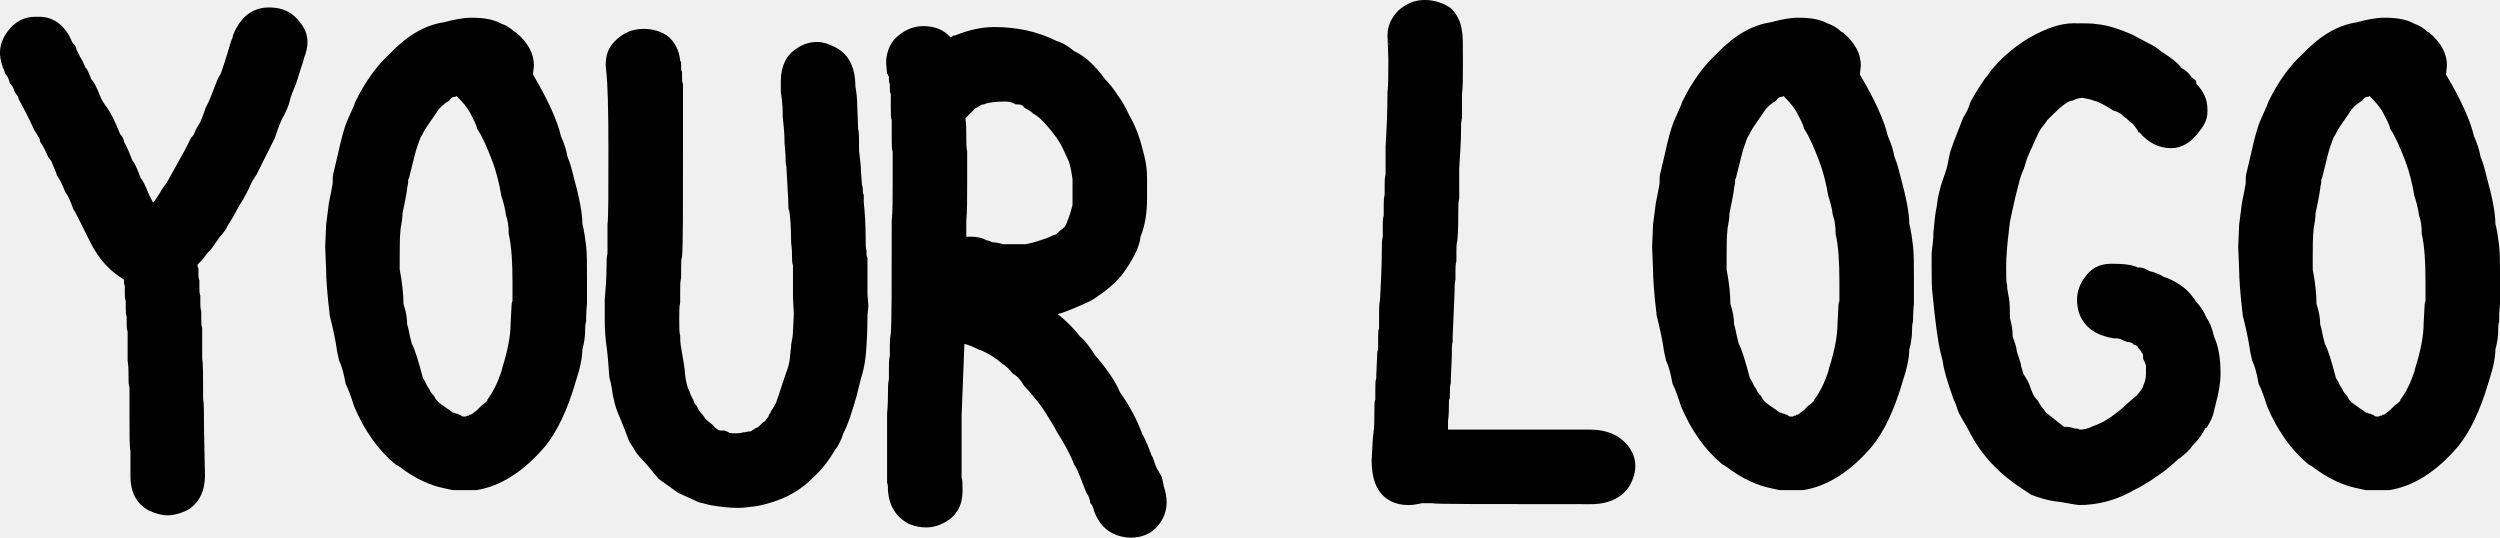
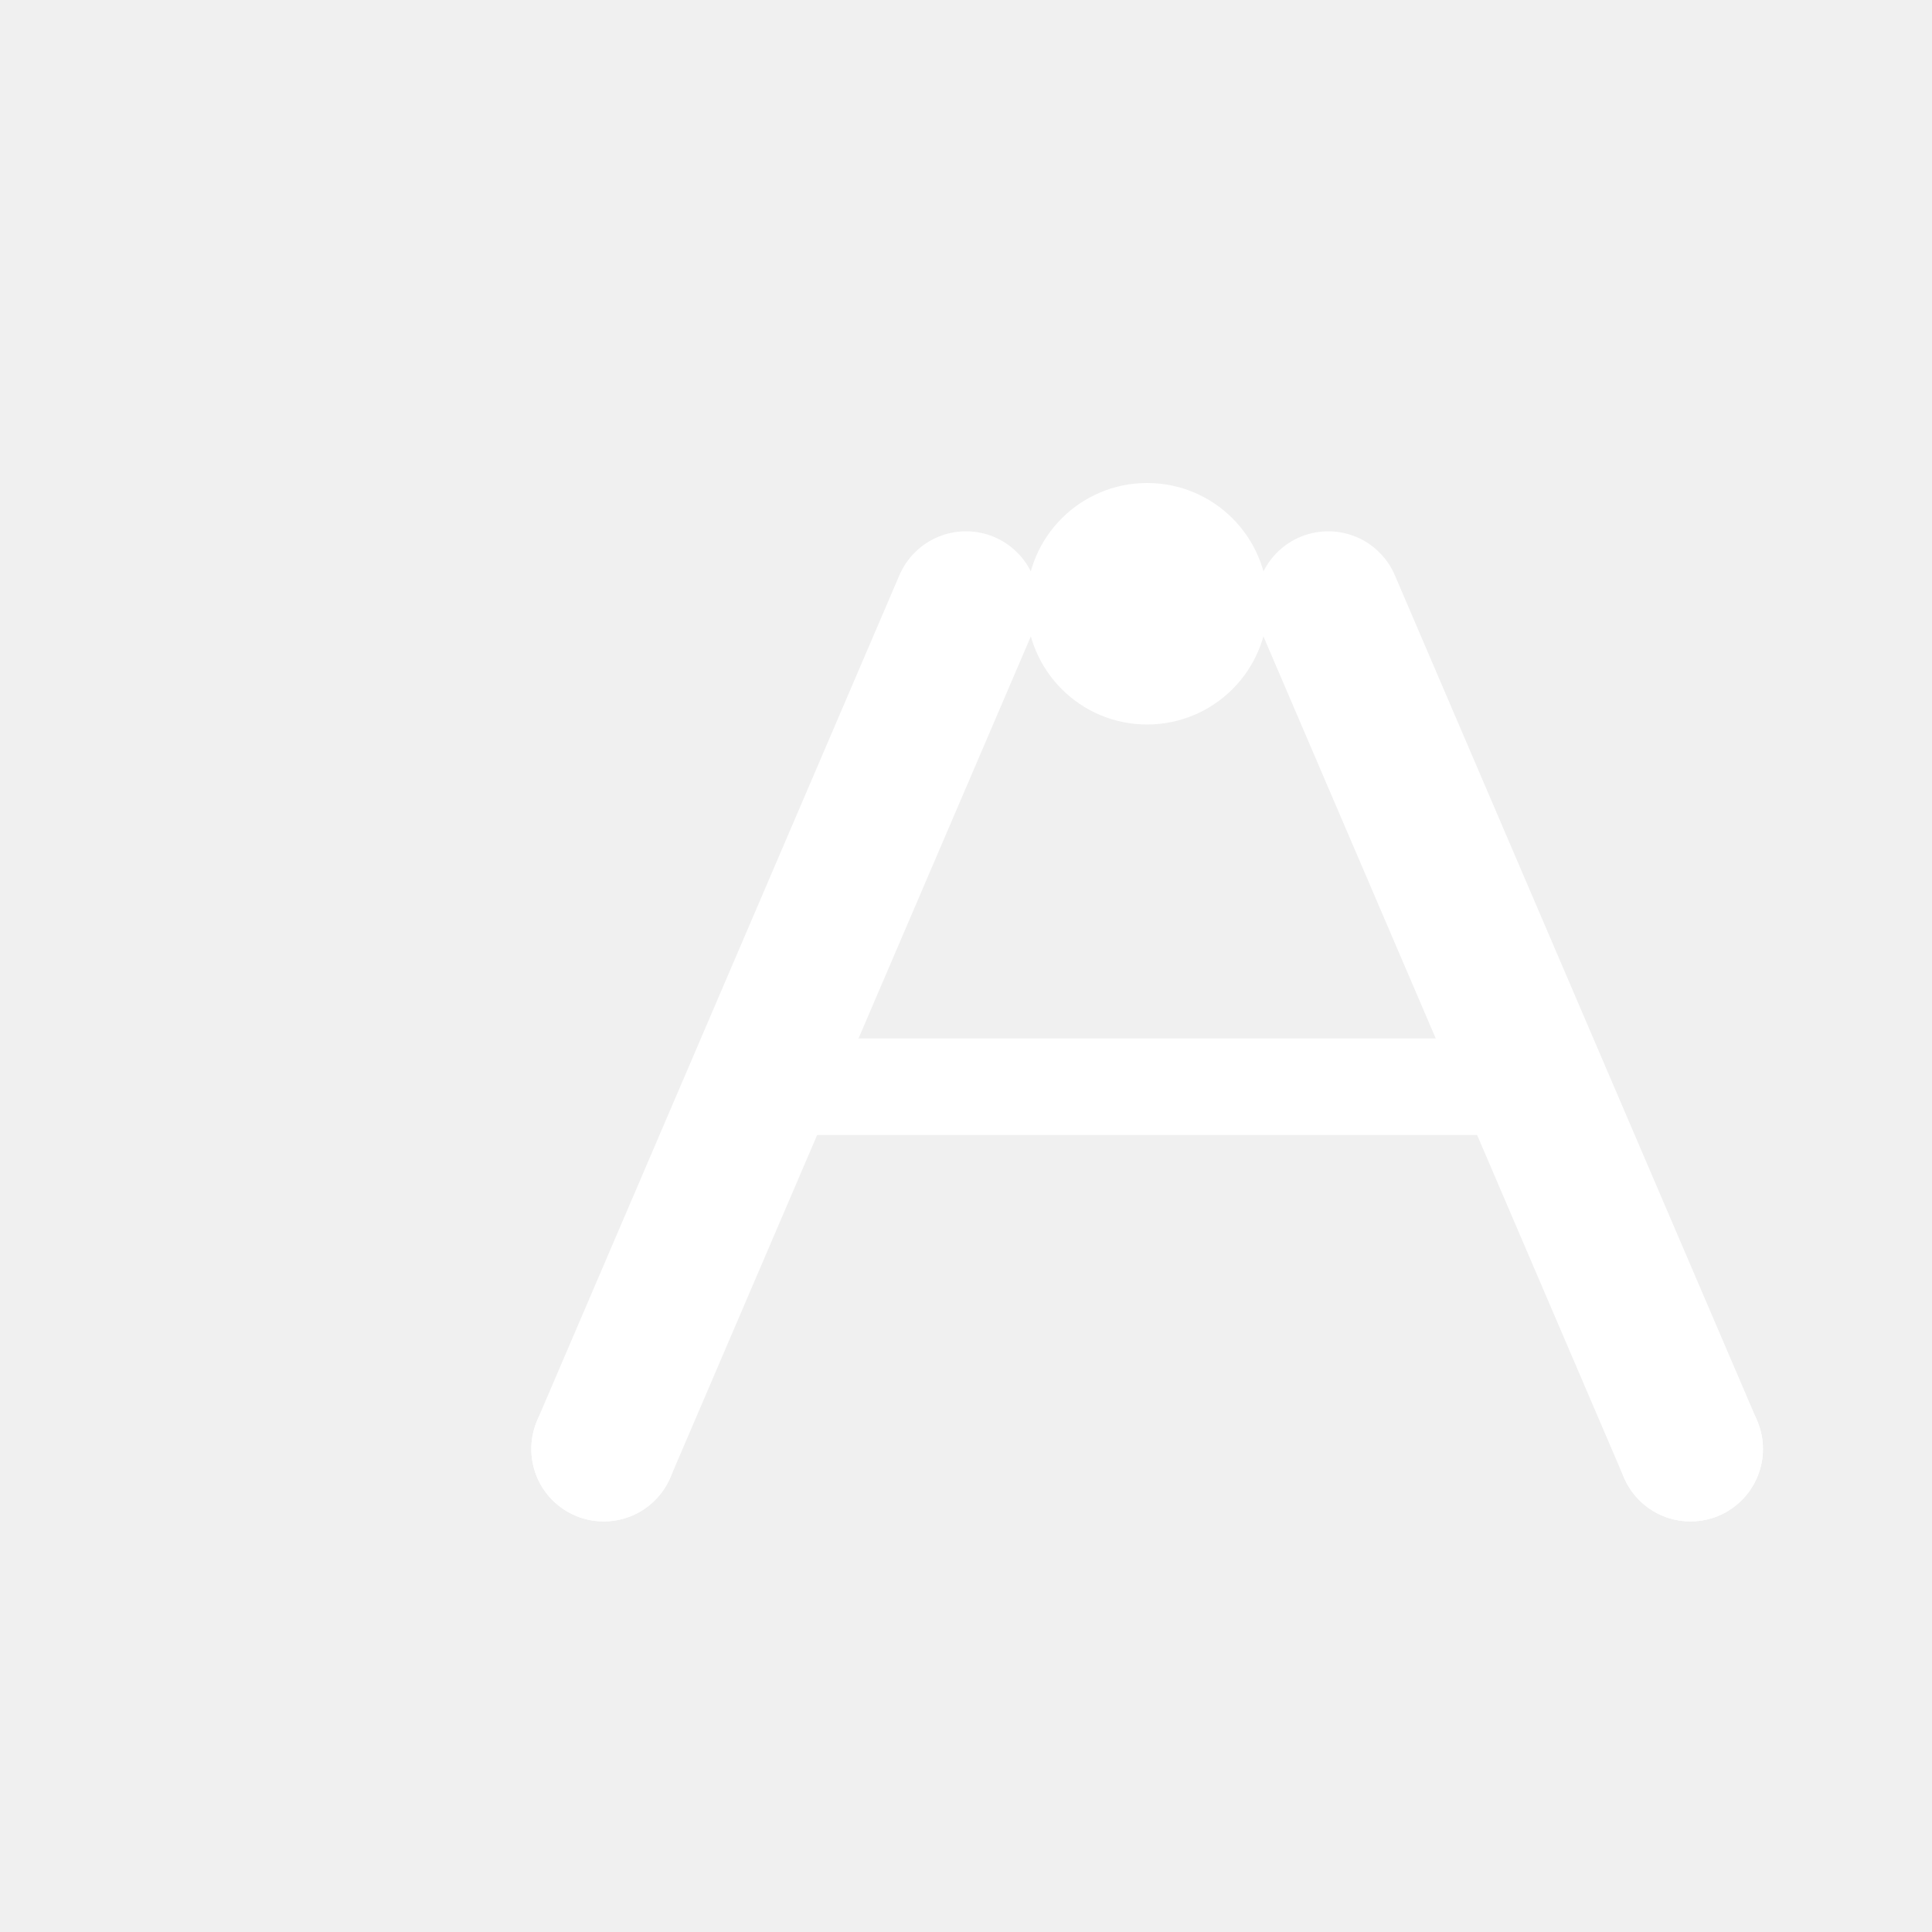
- <svg xmlns="http://www.w3.org/2000/svg" zoomAndPan="magnify" preserveAspectRatio="xMidYMid meet" version="1.0" viewBox="321.86 391.22 166.32 35.77">
-   <defs>
-     <g />
-   </defs>
-   <g fill="currentColor" fill-opacity="1">
-     <g transform="translate(321.2378, 434.6169)">
-       <g>
-         <path d="M 11.777 -9.113 C 12.215 -9.113 12.586 -9.238 13.02 -9.422 C 13.824 -9.855 14.258 -10.664 14.258 -11.777 L 14.195 -14.816 C 14.195 -15.871 14.195 -16.551 14.137 -16.863 C 14.137 -18.352 14.137 -19.219 14.074 -19.527 C 14.074 -20.707 14.074 -21.387 14.074 -21.574 C 14.012 -21.762 14.012 -21.945 14.012 -22.133 C 14.012 -22.316 14.012 -22.504 14.012 -22.691 C 13.949 -22.875 13.949 -23.062 13.949 -23.25 C 13.949 -23.434 13.949 -23.559 13.949 -23.742 C 13.887 -23.867 13.887 -24.055 13.887 -24.238 C 13.887 -24.426 13.887 -24.551 13.887 -24.734 C 13.824 -24.922 13.824 -25.047 13.824 -25.172 C 13.824 -25.293 13.824 -25.418 13.824 -25.543 C 13.762 -25.605 13.762 -25.727 13.762 -25.789 C 13.949 -25.977 14.137 -26.16 14.258 -26.348 C 14.383 -26.535 14.508 -26.656 14.629 -26.781 C 14.754 -26.906 14.941 -27.215 15.25 -27.648 C 15.438 -27.836 15.562 -28.023 15.684 -28.207 C 15.746 -28.395 15.871 -28.52 15.934 -28.641 C 16.117 -28.953 16.305 -29.262 16.492 -29.633 C 16.926 -30.316 17.172 -30.812 17.297 -31.121 L 17.422 -31.371 C 17.605 -31.68 17.73 -31.805 17.73 -31.867 L 18.352 -33.105 C 18.535 -33.477 18.723 -33.848 18.91 -34.223 C 19.031 -34.594 19.156 -34.965 19.344 -35.398 C 19.652 -35.957 19.84 -36.391 19.902 -36.699 C 19.961 -37.012 20.148 -37.383 20.336 -37.879 L 20.707 -39.059 C 20.77 -39.242 20.832 -39.367 20.832 -39.492 C 21.016 -39.926 21.078 -40.297 21.078 -40.605 C 21.078 -41.102 20.891 -41.535 20.582 -41.91 C 20.086 -42.59 19.406 -42.902 18.535 -42.902 C 17.422 -42.902 16.613 -42.281 16.117 -41.039 C 16.117 -40.918 16.059 -40.793 15.996 -40.668 C 15.621 -39.367 15.375 -38.684 15.312 -38.5 C 15.188 -38.312 15.066 -38.066 15.004 -37.879 C 14.691 -37.074 14.508 -36.578 14.32 -36.266 C 14.195 -35.895 14.074 -35.586 13.949 -35.273 C 13.762 -34.965 13.641 -34.777 13.578 -34.594 C 13.516 -34.406 13.391 -34.285 13.328 -34.223 C 13.266 -34.098 13.145 -33.848 12.957 -33.477 L 11.719 -31.246 C 11.531 -30.996 11.344 -30.75 11.223 -30.5 L 10.848 -29.945 L 10.789 -29.945 L 10.539 -30.441 C 10.293 -31.059 10.105 -31.43 9.98 -31.555 C 9.734 -32.238 9.547 -32.609 9.422 -32.734 C 9.238 -33.23 9.051 -33.664 8.867 -33.973 C 8.867 -34.098 8.805 -34.285 8.617 -34.469 C 8.246 -35.398 7.934 -36.02 7.625 -36.391 C 7.5 -36.578 7.379 -36.762 7.254 -37.074 C 7.066 -37.57 6.883 -37.941 6.695 -38.125 C 6.508 -38.621 6.387 -38.871 6.324 -38.871 C 6.199 -39.18 6.074 -39.43 5.953 -39.613 L 5.703 -40.109 C 5.703 -40.234 5.641 -40.359 5.457 -40.543 L 5.395 -40.668 C 4.961 -41.66 4.277 -42.219 3.348 -42.281 L 2.977 -42.281 C 2.23 -42.281 1.613 -41.969 1.117 -41.289 C 0.805 -40.855 0.621 -40.422 0.621 -39.863 C 0.621 -39.492 0.742 -39.059 0.93 -38.621 C 0.93 -38.562 0.992 -38.438 1.117 -38.312 C 1.18 -38.188 1.238 -38.004 1.301 -37.816 C 1.363 -37.816 1.488 -37.633 1.613 -37.258 C 1.676 -37.195 1.734 -37.074 1.797 -37.012 C 1.859 -36.887 1.859 -36.762 1.922 -36.699 C 2.293 -36.02 2.605 -35.398 2.914 -34.719 C 3.102 -34.469 3.16 -34.285 3.223 -34.223 C 3.285 -34.16 3.285 -34.035 3.285 -33.973 C 3.473 -33.727 3.656 -33.352 3.844 -32.918 C 3.906 -32.855 4.031 -32.734 4.09 -32.547 C 4.152 -32.363 4.215 -32.238 4.277 -32.113 C 4.34 -31.926 4.402 -31.805 4.402 -31.742 C 4.586 -31.492 4.773 -31.121 4.961 -30.625 C 5.082 -30.5 5.27 -30.129 5.516 -29.449 C 5.578 -29.387 5.703 -29.137 5.891 -28.766 L 6.633 -27.277 C 7.191 -26.16 7.934 -25.355 8.867 -24.797 C 8.867 -24.676 8.867 -24.551 8.926 -24.363 C 8.926 -24.18 8.926 -24.055 8.926 -23.867 C 8.926 -23.684 8.926 -23.559 8.988 -23.371 C 8.988 -23.188 8.988 -23.062 8.988 -22.875 C 8.988 -22.691 8.988 -22.504 9.051 -22.316 C 9.051 -22.133 9.051 -22.008 9.051 -21.82 C 9.051 -21.637 9.051 -21.512 9.113 -21.328 C 9.113 -21.141 9.113 -20.457 9.113 -19.406 C 9.176 -19.031 9.176 -18.598 9.176 -18.102 C 9.176 -17.98 9.176 -17.793 9.238 -17.605 C 9.238 -17.422 9.238 -16.738 9.238 -15.562 C 9.238 -14.383 9.238 -13.641 9.301 -13.391 C 9.301 -13.145 9.301 -12.586 9.301 -11.719 C 9.301 -10.602 9.734 -9.855 10.539 -9.422 C 10.973 -9.238 11.344 -9.113 11.777 -9.113 Z M 11.777 -9.113 " />
-       </g>
-     </g>
-   </g>
-   <g fill="currentColor" fill-opacity="1">
-     <g transform="translate(342.873, 434.6169)">
-       <g>
-         <path d="M 9.98 -15.684 L 9.855 -15.684 C 9.797 -15.684 9.734 -15.684 9.672 -15.746 C 9.609 -15.809 9.484 -15.809 9.422 -15.871 C 9.359 -15.871 9.301 -15.871 9.238 -15.934 C 9.176 -15.934 9.113 -15.934 9.051 -15.996 C 8.988 -16.059 8.68 -16.242 8.184 -16.613 C 8.059 -16.738 7.934 -16.863 7.875 -17.047 C 7.75 -17.172 7.625 -17.297 7.562 -17.484 C 7.5 -17.605 7.379 -17.73 7.316 -17.918 C 7.254 -18.039 7.191 -18.164 7.129 -18.227 C 6.82 -19.406 6.57 -20.211 6.387 -20.52 L 6.262 -21.016 C 6.199 -21.328 6.137 -21.637 6.074 -21.82 C 6.074 -22.195 6.012 -22.629 5.828 -23.188 C 5.828 -23.742 5.766 -24.488 5.578 -25.48 L 5.578 -26.285 C 5.578 -26.969 5.578 -27.586 5.641 -28.207 C 5.703 -28.52 5.766 -28.891 5.766 -29.199 C 5.891 -29.758 5.953 -30.129 6.012 -30.441 C 6.074 -30.75 6.074 -30.996 6.137 -31.184 C 6.137 -31.371 6.137 -31.492 6.199 -31.555 L 6.57 -33.043 C 6.695 -33.539 6.82 -33.848 6.883 -34.035 C 6.945 -34.223 7.004 -34.344 7.066 -34.406 C 7.191 -34.719 7.5 -35.152 7.934 -35.77 L 8.059 -35.957 C 8.246 -36.266 8.555 -36.516 8.867 -36.699 C 8.988 -36.887 9.113 -36.949 9.176 -36.949 C 9.238 -36.949 9.301 -36.949 9.359 -37.012 C 9.797 -36.578 10.105 -36.207 10.293 -35.832 C 10.477 -35.461 10.664 -35.152 10.727 -34.84 C 11.098 -34.285 11.406 -33.539 11.719 -32.734 C 12.027 -31.926 12.215 -31.121 12.336 -30.379 C 12.461 -30.004 12.586 -29.57 12.648 -29.074 C 12.77 -28.766 12.832 -28.332 12.832 -27.836 C 13.02 -27.031 13.082 -25.914 13.082 -24.613 C 13.082 -23.93 13.082 -23.496 13.082 -23.371 C 13.02 -23.25 13.02 -23.125 13.02 -23.062 L 12.957 -21.883 C 12.957 -21.078 12.77 -20.086 12.398 -18.91 L 12.336 -18.66 C 12.09 -17.918 11.777 -17.297 11.406 -16.801 C 11.406 -16.738 11.406 -16.738 11.344 -16.676 C 11.281 -16.613 11.16 -16.492 11.035 -16.43 C 10.91 -16.305 10.789 -16.18 10.727 -16.117 C 10.477 -15.934 10.352 -15.809 10.293 -15.809 C 10.23 -15.809 10.23 -15.809 10.23 -15.809 C 10.168 -15.746 10.168 -15.746 10.168 -15.746 C 10.105 -15.746 10.043 -15.746 9.98 -15.684 Z M 10.664 -10.789 C 12.273 -11.035 13.824 -12.027 15.25 -13.699 C 16.059 -14.691 16.738 -16.117 17.297 -18.039 C 17.605 -18.969 17.73 -19.652 17.73 -20.148 C 17.855 -20.582 17.918 -21.016 17.918 -21.512 C 17.918 -21.637 17.918 -21.82 17.98 -22.008 C 17.98 -22.195 17.98 -22.629 18.039 -23.188 C 18.039 -23.742 18.039 -24.301 18.039 -24.859 C 18.039 -25.789 18.039 -26.535 17.98 -27.031 C 17.918 -27.527 17.855 -28.023 17.73 -28.52 C 17.73 -29.199 17.543 -30.191 17.172 -31.555 C 17.047 -32.051 16.926 -32.547 16.738 -32.98 C 16.676 -33.352 16.551 -33.789 16.305 -34.344 C 16.059 -35.398 15.438 -36.762 14.445 -38.438 L 14.508 -39.059 C 14.508 -39.801 14.137 -40.543 13.328 -41.227 L 13.203 -41.289 C 12.957 -41.535 12.648 -41.723 12.273 -41.848 C 11.84 -42.094 11.223 -42.219 10.352 -42.219 C 9.797 -42.219 9.176 -42.094 8.492 -41.91 C 7.254 -41.723 6.074 -41.039 4.898 -39.801 C 4.09 -39.059 3.285 -38.004 2.605 -36.578 L 2.543 -36.391 C 2.418 -36.082 2.23 -35.711 2.047 -35.273 C 1.859 -34.777 1.676 -34.098 1.488 -33.23 L 1.18 -31.926 C 1.117 -31.742 1.117 -31.492 1.117 -31.184 C 1.055 -30.875 0.992 -30.441 0.867 -29.883 L 0.684 -28.457 L 0.621 -26.969 L 0.684 -25.418 C 0.684 -24.922 0.742 -23.93 0.93 -22.379 C 1.117 -21.637 1.301 -20.832 1.426 -19.961 L 1.551 -19.406 C 1.734 -19.031 1.859 -18.535 1.984 -17.855 C 2.168 -17.484 2.355 -16.988 2.543 -16.367 C 3.223 -14.754 4.152 -13.453 5.27 -12.523 L 5.578 -12.336 C 6.633 -11.531 7.625 -11.098 8.555 -10.91 L 9.113 -10.789 Z M 10.664 -10.789 " />
-       </g>
-     </g>
-   </g>
-   <g fill="currentColor" fill-opacity="1">
-     <g transform="translate(361.4706, 434.6169)">
-       <g>
-         <path d="M 9.484 -9.609 C 9.855 -9.609 10.293 -9.672 10.789 -9.734 C 12.273 -10.043 13.453 -10.602 14.383 -11.531 C 15.004 -12.09 15.5 -12.707 15.934 -13.453 C 16.18 -13.762 16.367 -14.137 16.492 -14.57 C 16.801 -15.125 17.047 -15.934 17.359 -16.988 L 17.668 -18.227 C 17.793 -18.598 17.918 -19.094 17.98 -19.715 C 18.039 -20.336 18.102 -21.266 18.102 -22.441 L 18.164 -23.062 L 18.102 -23.805 C 18.102 -25.293 18.102 -26.102 18.102 -26.223 C 18.039 -26.348 18.039 -26.41 18.039 -26.473 C 18.039 -26.535 18.039 -26.598 18.039 -26.719 C 17.98 -26.844 17.98 -27.094 17.98 -27.465 C 17.98 -28.52 17.918 -29.324 17.855 -29.945 C 17.855 -30.191 17.855 -30.379 17.855 -30.441 C 17.793 -30.5 17.793 -30.625 17.793 -30.75 C 17.793 -30.812 17.793 -30.934 17.73 -31.121 L 17.668 -31.988 C 17.668 -32.363 17.605 -32.797 17.543 -33.352 C 17.543 -34.16 17.543 -34.656 17.484 -34.777 L 17.422 -36.266 C 17.422 -36.887 17.359 -37.32 17.297 -37.633 C 17.297 -38.996 16.801 -39.863 15.871 -40.297 C 15.5 -40.484 15.125 -40.605 14.754 -40.605 C 14.32 -40.605 13.824 -40.484 13.391 -40.172 C 12.707 -39.738 12.336 -38.996 12.336 -38.004 L 12.336 -37.258 C 12.398 -36.887 12.461 -36.391 12.461 -35.832 L 12.461 -35.648 C 12.523 -35.09 12.586 -34.469 12.586 -33.848 L 12.648 -33.105 C 12.648 -32.797 12.648 -32.547 12.707 -32.301 C 12.77 -30.996 12.832 -30.254 12.832 -29.945 C 12.832 -29.633 12.832 -29.449 12.895 -29.387 C 12.957 -29.012 13.02 -28.332 13.02 -27.277 C 13.082 -26.781 13.082 -26.473 13.082 -26.285 C 13.082 -26.102 13.082 -25.914 13.145 -25.727 C 13.145 -25.543 13.145 -24.797 13.145 -23.621 L 13.203 -22.504 L 13.145 -21.387 C 13.145 -21.078 13.082 -20.77 13.02 -20.457 L 13.02 -20.336 C 12.957 -19.902 12.957 -19.59 12.895 -19.281 C 12.832 -18.969 12.707 -18.66 12.648 -18.473 C 12.586 -18.289 12.523 -18.102 12.461 -17.918 C 12.398 -17.73 12.336 -17.543 12.273 -17.359 C 12.215 -17.109 12.09 -16.863 12.027 -16.613 C 11.902 -16.367 11.777 -16.18 11.656 -15.996 C 11.656 -15.934 11.656 -15.934 11.594 -15.871 C 11.531 -15.809 11.531 -15.684 11.469 -15.621 C 11.406 -15.562 11.344 -15.438 11.281 -15.375 C 11.16 -15.312 11.098 -15.25 11.035 -15.188 C 10.973 -15.125 10.91 -15.066 10.848 -15.004 C 10.789 -14.941 10.664 -14.941 10.602 -14.879 C 10.539 -14.816 10.477 -14.816 10.414 -14.754 C 10.352 -14.691 10.293 -14.691 10.168 -14.691 C 9.98 -14.629 9.855 -14.629 9.797 -14.629 C 9.672 -14.57 9.484 -14.57 9.301 -14.57 C 9.051 -14.57 8.926 -14.57 8.867 -14.629 C 8.805 -14.691 8.68 -14.691 8.617 -14.754 C 8.492 -14.754 8.371 -14.754 8.309 -14.754 C 8.246 -14.754 8.121 -14.816 8.059 -14.879 C 7.934 -14.941 7.875 -15.066 7.812 -15.125 C 7.75 -15.188 7.625 -15.25 7.5 -15.375 C 7.379 -15.438 7.254 -15.621 7.129 -15.809 C 6.945 -15.996 6.82 -16.18 6.758 -16.367 C 6.633 -16.492 6.57 -16.613 6.508 -16.801 C 6.449 -16.926 6.324 -17.109 6.262 -17.359 C 6.137 -17.543 6.074 -17.855 6.012 -18.164 C 5.953 -18.473 5.953 -18.785 5.891 -19.156 C 5.828 -19.527 5.766 -19.902 5.703 -20.273 C 5.641 -20.582 5.641 -20.891 5.641 -21.078 C 5.578 -21.266 5.578 -21.574 5.578 -22.133 C 5.578 -22.691 5.578 -23.062 5.641 -23.25 C 5.641 -23.434 5.641 -23.742 5.641 -24.055 C 5.641 -24.363 5.641 -24.676 5.703 -24.922 C 5.703 -25.172 5.703 -25.418 5.703 -25.664 C 5.703 -25.852 5.703 -26.102 5.766 -26.348 C 5.828 -27.031 5.828 -29.449 5.828 -33.602 C 5.828 -36.266 5.828 -37.691 5.828 -37.816 C 5.766 -37.941 5.766 -38.066 5.766 -38.25 C 5.766 -38.438 5.766 -38.562 5.766 -38.621 C 5.703 -38.684 5.703 -38.809 5.703 -38.934 C 5.703 -39.059 5.703 -39.18 5.703 -39.242 L 5.641 -39.367 C 5.578 -40.047 5.27 -40.605 4.836 -40.98 C 4.402 -41.289 3.844 -41.477 3.223 -41.477 C 2.48 -41.477 1.859 -41.227 1.301 -40.668 C 0.867 -40.234 0.684 -39.738 0.684 -39.059 L 0.742 -38.438 C 0.805 -37.879 0.867 -36.266 0.867 -33.477 C 0.867 -30.625 0.867 -28.953 0.805 -28.457 C 0.805 -27.402 0.805 -26.719 0.805 -26.535 C 0.742 -26.285 0.742 -26.039 0.742 -25.727 C 0.742 -24.922 0.684 -24.18 0.621 -23.434 L 0.621 -22.133 C 0.621 -21.387 0.684 -20.77 0.742 -20.336 C 0.805 -19.902 0.867 -19.219 0.93 -18.289 C 1.055 -17.855 1.117 -17.422 1.18 -16.988 L 1.238 -16.801 C 1.301 -16.367 1.488 -15.934 1.676 -15.5 C 1.859 -15.066 2.047 -14.57 2.23 -14.074 C 2.293 -13.949 2.418 -13.762 2.543 -13.578 C 2.664 -13.328 2.852 -13.082 3.16 -12.77 C 3.473 -12.461 3.781 -12.027 4.215 -11.531 L 5.516 -10.602 L 6.883 -9.98 L 7.625 -9.797 C 8.309 -9.672 8.926 -9.609 9.484 -9.609 Z M 9.484 -9.609 " />
-       </g>
-     </g>
-   </g>
-   <g fill="currentColor" fill-opacity="1">
-     <g transform="translate(380.1923, 434.6169)">
-       <g>
-         <path d="M 9.918 -27.152 L 8.371 -27.152 C 8.184 -27.215 7.934 -27.277 7.688 -27.277 C 7.562 -27.34 7.438 -27.402 7.316 -27.402 C 7.004 -27.586 6.633 -27.648 6.324 -27.648 L 5.953 -27.648 L 5.953 -28.703 C 6.012 -29.324 6.012 -30.191 6.012 -31.309 C 6.012 -32.484 6.012 -33.168 6.012 -33.352 C 5.953 -33.539 5.953 -33.848 5.953 -34.344 C 5.953 -34.777 5.953 -35.215 5.891 -35.523 L 6.57 -36.207 C 6.633 -36.207 6.695 -36.266 6.82 -36.328 C 6.883 -36.391 7.004 -36.453 7.129 -36.453 C 7.379 -36.578 7.875 -36.641 8.555 -36.641 C 8.805 -36.641 9.051 -36.578 9.238 -36.453 C 9.422 -36.453 9.547 -36.453 9.672 -36.391 C 9.734 -36.328 9.797 -36.266 9.855 -36.207 C 10.105 -36.082 10.293 -35.957 10.414 -35.832 C 10.789 -35.648 11.281 -35.152 11.965 -34.223 C 12.09 -34.035 12.215 -33.848 12.336 -33.602 C 12.461 -33.352 12.586 -33.043 12.77 -32.672 C 12.895 -32.301 12.957 -31.926 13.02 -31.492 L 13.02 -30.75 C 13.02 -30.254 13.02 -29.945 13.02 -29.758 C 12.957 -29.57 12.895 -29.199 12.707 -28.766 C 12.648 -28.52 12.523 -28.332 12.461 -28.27 C 12.336 -28.145 12.215 -28.082 12.152 -28.023 C 12.09 -27.961 12.027 -27.898 11.965 -27.836 C 11.902 -27.773 11.777 -27.773 11.656 -27.711 C 11.531 -27.648 11.406 -27.586 11.223 -27.527 C 11.035 -27.465 10.848 -27.402 10.664 -27.34 C 10.477 -27.277 10.23 -27.215 9.918 -27.152 Z M 16.863 -7.625 C 17.605 -7.625 18.227 -7.875 18.66 -8.371 C 19.094 -8.867 19.281 -9.422 19.281 -9.98 C 19.281 -10.293 19.219 -10.664 19.094 -11.035 C 19.031 -11.406 18.969 -11.656 18.91 -11.777 C 18.848 -11.84 18.785 -11.965 18.723 -12.09 C 18.66 -12.152 18.598 -12.273 18.535 -12.461 C 18.414 -12.832 18.352 -13.02 18.289 -13.082 C 18.102 -13.578 17.918 -14.074 17.668 -14.508 C 17.297 -15.5 16.801 -16.43 16.18 -17.297 C 15.871 -18.039 15.312 -18.848 14.508 -19.777 C 14.195 -20.273 13.887 -20.707 13.516 -21.016 C 13.082 -21.574 12.586 -22.07 12.027 -22.504 L 12.273 -22.566 C 12.832 -22.754 13.391 -23 14.074 -23.309 L 14.32 -23.434 C 15.188 -23.992 15.871 -24.551 16.305 -25.109 C 17.047 -26.102 17.484 -26.969 17.543 -27.648 C 17.855 -28.395 17.98 -29.262 17.98 -30.191 L 17.98 -31.555 C 17.98 -32.051 17.918 -32.547 17.793 -33.043 C 17.668 -33.539 17.543 -34.035 17.359 -34.531 C 17.172 -35.027 16.988 -35.398 16.801 -35.711 C 16.551 -36.266 16.305 -36.699 16.059 -37.012 C 15.746 -37.508 15.438 -37.879 15.188 -38.125 C 14.508 -39.059 13.824 -39.676 13.145 -39.988 C 12.77 -40.297 12.398 -40.543 11.965 -40.668 C 10.727 -41.289 9.359 -41.598 7.812 -41.598 C 7.004 -41.598 6.137 -41.414 5.207 -41.039 C 5.145 -41.039 5.082 -41.039 5.023 -40.98 C 4.961 -40.918 4.961 -40.918 4.898 -40.918 C 4.465 -41.414 3.844 -41.66 3.102 -41.66 C 2.355 -41.66 1.734 -41.352 1.18 -40.793 C 0.805 -40.359 0.621 -39.801 0.621 -39.18 L 0.684 -38.5 L 0.742 -38.438 C 0.742 -38.375 0.742 -38.375 0.805 -38.312 C 0.805 -38.25 0.805 -38.188 0.805 -38.125 C 0.805 -38.004 0.805 -37.879 0.867 -37.816 C 0.867 -37.754 0.867 -37.633 0.867 -37.508 C 0.867 -37.383 0.867 -37.258 0.93 -37.137 C 0.93 -37.012 0.93 -36.699 0.93 -36.266 C 0.93 -35.832 0.93 -35.523 0.992 -35.398 C 0.992 -35.215 0.992 -34.902 0.992 -34.344 C 0.992 -33.789 0.992 -33.477 1.055 -33.293 C 1.055 -33.105 1.055 -32.422 1.055 -31.309 C 1.055 -30.191 1.055 -29.324 0.992 -28.703 C 0.992 -24.426 0.992 -21.883 0.93 -21.203 C 0.867 -20.891 0.867 -20.645 0.867 -20.457 C 0.867 -20.211 0.867 -19.961 0.867 -19.715 C 0.805 -19.465 0.805 -19.219 0.805 -18.969 C 0.805 -18.66 0.805 -18.414 0.805 -18.164 C 0.742 -17.918 0.742 -17.605 0.742 -17.297 C 0.742 -16.988 0.742 -16.492 0.684 -15.871 L 0.684 -11.281 C 0.742 -11.16 0.742 -10.973 0.742 -10.789 C 0.805 -9.734 1.301 -8.988 2.109 -8.555 C 2.543 -8.371 2.914 -8.309 3.285 -8.309 C 3.719 -8.309 4.152 -8.43 4.586 -8.68 C 5.332 -9.113 5.703 -9.797 5.703 -10.727 C 5.703 -11.281 5.703 -11.531 5.641 -11.594 L 5.641 -15.746 L 5.828 -20.52 C 6.074 -20.457 6.387 -20.336 6.758 -20.148 L 6.945 -20.086 C 7.5 -19.84 7.996 -19.527 8.309 -19.219 C 8.555 -19.094 8.805 -18.848 9.051 -18.535 C 9.301 -18.414 9.547 -18.164 9.797 -17.73 C 10.043 -17.484 10.293 -17.172 10.602 -16.801 C 10.91 -16.43 11.16 -16.059 11.344 -15.746 C 11.531 -15.438 11.777 -15.066 11.965 -14.691 C 12.398 -14.012 12.832 -13.266 13.145 -12.461 C 13.328 -12.215 13.516 -11.719 13.824 -10.91 L 13.949 -10.602 C 14.137 -10.352 14.195 -10.105 14.195 -9.918 C 14.32 -9.855 14.383 -9.672 14.445 -9.422 C 14.879 -8.246 15.684 -7.688 16.863 -7.625 Z M 16.863 -7.625 " />
-       </g>
-     </g>
-   </g>
-   <g fill="currentColor" fill-opacity="1">
-     <g transform="translate(400.0917, 434.6169)">
-       <g />
-     </g>
-   </g>
-   <g fill="currentColor" fill-opacity="1">
-     <g transform="translate(412.4902, 434.6169)">
-       <g>
-         <path d="M 1.797 -40.359 L 1.734 -40.543 C 1.797 -40.484 1.797 -40.422 1.797 -40.359 Z M 3.102 -9.797 C 3.41 -9.797 3.656 -9.855 3.969 -9.918 C 4.277 -9.918 4.527 -9.918 4.648 -9.918 C 4.773 -9.855 8.309 -9.855 15.188 -9.855 C 16.43 -9.855 17.297 -10.293 17.793 -11.098 C 18.039 -11.531 18.164 -11.965 18.164 -12.398 C 18.164 -12.832 18.039 -13.203 17.793 -13.578 C 17.234 -14.383 16.367 -14.816 15.125 -14.816 L 5.703 -14.816 L 5.703 -15.375 C 5.766 -15.809 5.766 -16.305 5.766 -16.801 C 5.828 -16.801 5.828 -16.926 5.828 -17.234 C 5.828 -17.543 5.828 -17.73 5.891 -17.918 C 5.891 -18.039 5.891 -18.164 5.891 -18.227 L 5.953 -19.59 C 5.953 -20.086 5.953 -20.457 6.012 -20.645 C 6.012 -20.832 6.012 -20.953 6.012 -21.016 L 6.137 -23.867 C 6.137 -24.238 6.137 -24.551 6.199 -24.797 C 6.199 -24.984 6.199 -25.23 6.199 -25.418 C 6.199 -25.605 6.199 -25.789 6.262 -26.039 C 6.262 -26.285 6.262 -26.535 6.262 -26.719 C 6.262 -26.906 6.262 -27.152 6.324 -27.402 C 6.387 -28.082 6.387 -28.766 6.387 -29.449 C 6.387 -29.695 6.387 -29.945 6.449 -30.191 C 6.449 -30.441 6.449 -31.121 6.449 -32.176 C 6.508 -33.168 6.57 -34.035 6.57 -34.719 C 6.57 -35.027 6.57 -35.336 6.633 -35.523 C 6.633 -35.711 6.633 -36.266 6.633 -37.137 C 6.695 -37.57 6.695 -38.312 6.695 -39.305 C 6.695 -40.484 6.695 -41.102 6.633 -41.289 C 6.57 -41.969 6.262 -42.527 5.828 -42.902 C 5.332 -43.211 4.773 -43.398 4.152 -43.398 C 3.473 -43.398 2.914 -43.148 2.418 -42.715 C 1.922 -42.219 1.676 -41.66 1.676 -41.039 L 1.734 -39.492 C 1.734 -38.5 1.734 -37.754 1.676 -37.258 C 1.676 -35.895 1.613 -34.719 1.551 -33.664 C 1.551 -32.609 1.551 -31.988 1.551 -31.805 C 1.488 -31.555 1.488 -31.309 1.488 -31.121 C 1.488 -30.934 1.488 -30.688 1.488 -30.441 C 1.426 -30.191 1.426 -29.945 1.426 -29.758 C 1.426 -29.57 1.426 -29.324 1.426 -29.074 C 1.363 -28.828 1.363 -28.578 1.363 -28.395 C 1.363 -28.145 1.363 -27.898 1.363 -27.648 C 1.301 -27.402 1.301 -27.152 1.301 -26.906 C 1.301 -25.727 1.238 -24.551 1.18 -23.434 C 1.117 -23.188 1.117 -22.875 1.117 -22.441 C 1.117 -22.008 1.117 -21.699 1.117 -21.574 C 1.055 -21.449 1.055 -21.203 1.055 -20.891 C 1.055 -20.52 1.055 -20.273 1.055 -20.148 C 0.992 -20.023 0.992 -19.902 0.992 -19.84 L 0.93 -18.414 C 0.93 -18.352 0.93 -18.289 0.93 -18.227 C 0.867 -18.102 0.867 -17.793 0.867 -17.359 C 0.867 -17.047 0.867 -16.863 0.867 -16.801 C 0.805 -16.738 0.805 -16.43 0.805 -15.934 C 0.805 -15.438 0.805 -15.004 0.742 -14.57 C 0.684 -14.258 0.684 -13.699 0.621 -12.77 C 0.621 -11.594 0.93 -10.727 1.613 -10.23 C 2.047 -9.918 2.543 -9.797 3.102 -9.797 Z M 3.102 -9.797 " />
-       </g>
-     </g>
-   </g>
-   <g fill="currentColor" fill-opacity="1">
-     <g transform="translate(431.1498, 434.6169)">
-       <g>
-         <path d="M 9.98 -15.684 L 9.855 -15.684 C 9.797 -15.684 9.734 -15.684 9.672 -15.746 C 9.609 -15.809 9.484 -15.809 9.422 -15.871 C 9.359 -15.871 9.301 -15.871 9.238 -15.934 C 9.176 -15.934 9.113 -15.934 9.051 -15.996 C 8.988 -16.059 8.68 -16.242 8.184 -16.613 C 8.059 -16.738 7.934 -16.863 7.875 -17.047 C 7.75 -17.172 7.625 -17.297 7.562 -17.484 C 7.5 -17.605 7.379 -17.73 7.316 -17.918 C 7.254 -18.039 7.191 -18.164 7.129 -18.227 C 6.82 -19.406 6.57 -20.211 6.387 -20.52 L 6.262 -21.016 C 6.199 -21.328 6.137 -21.637 6.074 -21.82 C 6.074 -22.195 6.012 -22.629 5.828 -23.188 C 5.828 -23.742 5.766 -24.488 5.578 -25.48 L 5.578 -26.285 C 5.578 -26.969 5.578 -27.586 5.641 -28.207 C 5.703 -28.52 5.766 -28.891 5.766 -29.199 C 5.891 -29.758 5.953 -30.129 6.012 -30.441 C 6.074 -30.75 6.074 -30.996 6.137 -31.184 C 6.137 -31.371 6.137 -31.492 6.199 -31.555 L 6.57 -33.043 C 6.695 -33.539 6.82 -33.848 6.883 -34.035 C 6.945 -34.223 7.004 -34.344 7.066 -34.406 C 7.191 -34.719 7.5 -35.152 7.934 -35.77 L 8.059 -35.957 C 8.246 -36.266 8.555 -36.516 8.867 -36.699 C 8.988 -36.887 9.113 -36.949 9.176 -36.949 C 9.238 -36.949 9.301 -36.949 9.359 -37.012 C 9.797 -36.578 10.105 -36.207 10.293 -35.832 C 10.477 -35.461 10.664 -35.152 10.727 -34.84 C 11.098 -34.285 11.406 -33.539 11.719 -32.734 C 12.027 -31.926 12.215 -31.121 12.336 -30.379 C 12.461 -30.004 12.586 -29.57 12.648 -29.074 C 12.77 -28.766 12.832 -28.332 12.832 -27.836 C 13.02 -27.031 13.082 -25.914 13.082 -24.613 C 13.082 -23.93 13.082 -23.496 13.082 -23.371 C 13.02 -23.25 13.02 -23.125 13.02 -23.062 L 12.957 -21.883 C 12.957 -21.078 12.77 -20.086 12.398 -18.91 L 12.336 -18.66 C 12.09 -17.918 11.777 -17.297 11.406 -16.801 C 11.406 -16.738 11.406 -16.738 11.344 -16.676 C 11.281 -16.613 11.16 -16.492 11.035 -16.43 C 10.91 -16.305 10.789 -16.18 10.727 -16.117 C 10.477 -15.934 10.352 -15.809 10.293 -15.809 C 10.23 -15.809 10.23 -15.809 10.23 -15.809 C 10.168 -15.746 10.168 -15.746 10.168 -15.746 C 10.105 -15.746 10.043 -15.746 9.98 -15.684 Z M 10.664 -10.789 C 12.273 -11.035 13.824 -12.027 15.25 -13.699 C 16.059 -14.691 16.738 -16.117 17.297 -18.039 C 17.605 -18.969 17.73 -19.652 17.73 -20.148 C 17.855 -20.582 17.918 -21.016 17.918 -21.512 C 17.918 -21.637 17.918 -21.82 17.98 -22.008 C 17.98 -22.195 17.98 -22.629 18.039 -23.188 C 18.039 -23.742 18.039 -24.301 18.039 -24.859 C 18.039 -25.789 18.039 -26.535 17.98 -27.031 C 17.918 -27.527 17.855 -28.023 17.73 -28.52 C 17.73 -29.199 17.543 -30.191 17.172 -31.555 C 17.047 -32.051 16.926 -32.547 16.738 -32.98 C 16.676 -33.352 16.551 -33.789 16.305 -34.344 C 16.059 -35.398 15.438 -36.762 14.445 -38.438 L 14.508 -39.059 C 14.508 -39.801 14.137 -40.543 13.328 -41.227 L 13.203 -41.289 C 12.957 -41.535 12.648 -41.723 12.273 -41.848 C 11.84 -42.094 11.223 -42.219 10.352 -42.219 C 9.797 -42.219 9.176 -42.094 8.492 -41.91 C 7.254 -41.723 6.074 -41.039 4.898 -39.801 C 4.09 -39.059 3.285 -38.004 2.605 -36.578 L 2.543 -36.391 C 2.418 -36.082 2.23 -35.711 2.047 -35.273 C 1.859 -34.777 1.676 -34.098 1.488 -33.23 L 1.18 -31.926 C 1.117 -31.742 1.117 -31.492 1.117 -31.184 C 1.055 -30.875 0.992 -30.441 0.867 -29.883 L 0.684 -28.457 L 0.621 -26.969 L 0.684 -25.418 C 0.684 -24.922 0.742 -23.93 0.93 -22.379 C 1.117 -21.637 1.301 -20.832 1.426 -19.961 L 1.551 -19.406 C 1.734 -19.031 1.859 -18.535 1.984 -17.855 C 2.168 -17.484 2.355 -16.988 2.543 -16.367 C 3.223 -14.754 4.152 -13.453 5.27 -12.523 L 5.578 -12.336 C 6.633 -11.531 7.625 -11.098 8.555 -10.91 L 9.113 -10.789 Z M 10.664 -10.789 " />
-       </g>
-     </g>
-   </g>
-   <g fill="currentColor" fill-opacity="1">
-     <g transform="translate(449.7474, 434.6169)">
-       <g>
-         <path d="M 10.414 -9.797 C 11.656 -9.797 12.895 -10.105 14.074 -10.789 C 14.32 -10.91 14.57 -11.035 14.754 -11.16 C 14.941 -11.281 15.188 -11.406 15.438 -11.594 C 15.684 -11.777 15.996 -11.965 16.305 -12.215 C 16.492 -12.398 16.676 -12.523 16.863 -12.707 C 16.988 -12.832 17.047 -12.895 17.109 -12.895 C 17.484 -13.203 17.793 -13.453 17.98 -13.762 L 18.164 -13.949 C 18.414 -14.195 18.598 -14.508 18.785 -14.816 L 18.785 -14.879 L 18.91 -14.941 C 19.156 -15.312 19.344 -15.684 19.406 -16.059 L 19.527 -16.551 C 19.715 -17.234 19.84 -17.918 19.84 -18.535 C 19.84 -19.527 19.715 -20.336 19.406 -21.016 C 19.281 -21.574 19.094 -22.008 18.91 -22.258 C 18.723 -22.691 18.473 -23.062 18.227 -23.309 C 17.918 -23.805 17.543 -24.18 17.172 -24.426 C 16.801 -24.676 16.43 -24.859 16.059 -24.984 C 15.746 -25.172 15.438 -25.293 15.125 -25.355 C 15.004 -25.418 14.879 -25.48 14.754 -25.543 C 14.57 -25.605 14.445 -25.605 14.32 -25.605 C 13.949 -25.789 13.391 -25.852 12.586 -25.852 C 11.777 -25.852 11.223 -25.543 10.789 -24.922 C 10.477 -24.488 10.293 -23.992 10.293 -23.434 C 10.293 -23.125 10.352 -22.754 10.477 -22.441 C 10.848 -21.574 11.594 -21.078 12.707 -20.891 C 12.895 -20.891 13.02 -20.891 13.203 -20.832 C 13.328 -20.77 13.453 -20.707 13.641 -20.645 C 13.824 -20.645 14.012 -20.582 14.074 -20.457 C 14.195 -20.457 14.258 -20.395 14.32 -20.336 C 14.383 -20.211 14.445 -20.148 14.508 -20.086 C 14.57 -20.023 14.57 -19.961 14.629 -19.902 C 14.691 -19.84 14.691 -19.715 14.691 -19.527 C 14.754 -19.406 14.816 -19.281 14.879 -19.094 C 14.879 -18.91 14.879 -18.723 14.879 -18.535 C 14.879 -18.227 14.816 -17.98 14.691 -17.73 L 14.691 -17.668 C 14.508 -17.359 14.32 -17.109 14.074 -16.926 L 13.641 -16.551 C 13.328 -16.242 13.02 -15.996 12.586 -15.684 C 12.152 -15.375 11.777 -15.188 11.406 -15.066 C 11.035 -14.879 10.727 -14.816 10.539 -14.816 C 10.477 -14.816 10.414 -14.816 10.352 -14.879 C 10.23 -14.879 10.105 -14.879 9.98 -14.941 C 9.797 -15.004 9.609 -15.004 9.422 -15.004 L 8.246 -15.934 C 7.996 -16.242 7.812 -16.492 7.688 -16.738 C 7.5 -16.926 7.379 -17.109 7.316 -17.297 C 7.254 -17.422 7.191 -17.605 7.129 -17.793 C 7.066 -17.98 6.945 -18.164 6.758 -18.473 C 6.695 -18.535 6.695 -18.66 6.633 -18.848 C 6.57 -18.969 6.57 -19.156 6.508 -19.344 C 6.449 -19.527 6.387 -19.715 6.324 -19.902 C 6.262 -20.086 6.262 -20.273 6.199 -20.457 C 6.137 -20.645 6.074 -20.832 6.012 -21.016 C 6.012 -21.387 5.953 -21.82 5.828 -22.258 C 5.828 -22.754 5.828 -23.188 5.766 -23.559 C 5.703 -23.867 5.641 -24.18 5.641 -24.426 C 5.578 -24.613 5.578 -25.047 5.578 -25.605 C 5.578 -26.285 5.641 -27.094 5.766 -28.082 L 5.828 -28.641 C 5.891 -28.953 6.012 -29.508 6.199 -30.316 L 6.387 -31.059 C 6.508 -31.555 6.633 -31.926 6.758 -32.176 C 6.883 -32.609 7.004 -32.98 7.129 -33.23 C 7.191 -33.414 7.316 -33.602 7.379 -33.789 C 7.625 -34.344 7.812 -34.777 7.996 -34.965 C 8.121 -35.152 8.246 -35.273 8.309 -35.398 C 8.371 -35.461 8.555 -35.648 8.742 -35.832 C 9.301 -36.391 9.734 -36.699 9.98 -36.699 C 10.23 -36.824 10.477 -36.887 10.664 -36.887 C 11.035 -36.824 11.281 -36.762 11.406 -36.699 C 11.719 -36.641 12.152 -36.391 12.648 -36.082 C 12.707 -36.02 12.832 -36.02 12.957 -35.957 C 13.082 -35.895 13.203 -35.832 13.266 -35.77 C 13.328 -35.711 13.453 -35.586 13.578 -35.523 C 13.699 -35.398 13.824 -35.273 14.012 -35.152 C 14.258 -34.84 14.383 -34.656 14.383 -34.594 L 14.445 -34.594 C 15.004 -33.91 15.746 -33.539 16.551 -33.539 C 17.234 -33.539 17.918 -33.91 18.473 -34.719 C 18.785 -35.09 18.969 -35.523 18.969 -35.957 L 18.969 -36.145 C 18.969 -36.762 18.723 -37.32 18.227 -37.816 C 18.227 -37.879 18.227 -37.941 18.227 -38.004 C 18.164 -38.066 18.102 -38.125 17.918 -38.25 C 17.73 -38.562 17.484 -38.746 17.234 -38.871 C 17.047 -39.18 16.551 -39.555 15.871 -39.988 C 15.684 -40.172 15.375 -40.359 15.004 -40.543 L 13.949 -41.102 C 13.082 -41.477 12.336 -41.723 11.656 -41.785 C 11.344 -41.848 10.848 -41.848 10.043 -41.848 C 9.238 -41.848 8.246 -41.535 7.066 -40.855 C 6.262 -40.359 5.457 -39.738 4.773 -38.934 C 4.586 -38.746 4.465 -38.562 4.34 -38.375 C 4.152 -38.188 4.031 -37.941 3.844 -37.691 C 3.656 -37.383 3.41 -37.012 3.16 -36.516 C 3.102 -36.207 2.914 -35.895 2.727 -35.586 L 2.047 -33.848 C 1.984 -33.664 1.922 -33.477 1.859 -33.293 C 1.797 -33.043 1.734 -32.734 1.676 -32.422 C 1.613 -32.113 1.426 -31.617 1.238 -31.059 C 1.18 -30.812 1.117 -30.562 1.055 -30.316 C 0.992 -30.004 0.992 -29.758 0.93 -29.508 C 0.867 -29.199 0.805 -28.703 0.742 -27.961 C 0.742 -27.527 0.684 -27.031 0.621 -26.598 L 0.621 -25.605 C 0.621 -24.859 0.621 -24.238 0.684 -23.805 C 0.867 -21.883 1.055 -20.645 1.18 -20.086 L 1.363 -19.344 C 1.426 -18.785 1.676 -17.98 2.047 -16.926 C 2.109 -16.738 2.23 -16.551 2.293 -16.305 C 2.355 -16.059 2.48 -15.809 2.664 -15.5 C 2.852 -15.188 3.039 -14.879 3.223 -14.508 C 3.969 -13.082 5.145 -11.84 6.695 -10.848 L 7.254 -10.477 C 7.75 -10.293 8.309 -10.105 8.867 -10.043 C 9.422 -9.98 9.918 -9.855 10.414 -9.797 Z M 10.414 -9.797 " />
-       </g>
-     </g>
-   </g>
-   <g fill="currentColor" fill-opacity="1">
-     <g transform="translate(470.1428, 434.6169)">
-       <g>
-         <path d="M 9.98 -15.684 L 9.855 -15.684 C 9.797 -15.684 9.734 -15.684 9.672 -15.746 C 9.609 -15.809 9.484 -15.809 9.422 -15.871 C 9.359 -15.871 9.301 -15.871 9.238 -15.934 C 9.176 -15.934 9.113 -15.934 9.051 -15.996 C 8.988 -16.059 8.68 -16.242 8.184 -16.613 C 8.059 -16.738 7.934 -16.863 7.875 -17.047 C 7.75 -17.172 7.625 -17.297 7.562 -17.484 C 7.5 -17.605 7.379 -17.73 7.316 -17.918 C 7.254 -18.039 7.191 -18.164 7.129 -18.227 C 6.82 -19.406 6.57 -20.211 6.387 -20.52 L 6.262 -21.016 C 6.199 -21.328 6.137 -21.637 6.074 -21.82 C 6.074 -22.195 6.012 -22.629 5.828 -23.188 C 5.828 -23.742 5.766 -24.488 5.578 -25.48 L 5.578 -26.285 C 5.578 -26.969 5.578 -27.586 5.641 -28.207 C 5.703 -28.52 5.766 -28.891 5.766 -29.199 C 5.891 -29.758 5.953 -30.129 6.012 -30.441 C 6.074 -30.75 6.074 -30.996 6.137 -31.184 C 6.137 -31.371 6.137 -31.492 6.199 -31.555 L 6.57 -33.043 C 6.695 -33.539 6.82 -33.848 6.883 -34.035 C 6.945 -34.223 7.004 -34.344 7.066 -34.406 C 7.191 -34.719 7.5 -35.152 7.934 -35.77 L 8.059 -35.957 C 8.246 -36.266 8.555 -36.516 8.867 -36.699 C 8.988 -36.887 9.113 -36.949 9.176 -36.949 C 9.238 -36.949 9.301 -36.949 9.359 -37.012 C 9.797 -36.578 10.105 -36.207 10.293 -35.832 C 10.477 -35.461 10.664 -35.152 10.727 -34.84 C 11.098 -34.285 11.406 -33.539 11.719 -32.734 C 12.027 -31.926 12.215 -31.121 12.336 -30.379 C 12.461 -30.004 12.586 -29.57 12.648 -29.074 C 12.77 -28.766 12.832 -28.332 12.832 -27.836 C 13.02 -27.031 13.082 -25.914 13.082 -24.613 C 13.082 -23.93 13.082 -23.496 13.082 -23.371 C 13.02 -23.25 13.02 -23.125 13.02 -23.062 L 12.957 -21.883 C 12.957 -21.078 12.77 -20.086 12.398 -18.91 L 12.336 -18.66 C 12.09 -17.918 11.777 -17.297 11.406 -16.801 C 11.406 -16.738 11.406 -16.738 11.344 -16.676 C 11.281 -16.613 11.16 -16.492 11.035 -16.43 C 10.91 -16.305 10.789 -16.18 10.727 -16.117 C 10.477 -15.934 10.352 -15.809 10.293 -15.809 C 10.23 -15.809 10.23 -15.809 10.23 -15.809 C 10.168 -15.746 10.168 -15.746 10.168 -15.746 C 10.105 -15.746 10.043 -15.746 9.98 -15.684 Z M 10.664 -10.789 C 12.273 -11.035 13.824 -12.027 15.25 -13.699 C 16.059 -14.691 16.738 -16.117 17.297 -18.039 C 17.605 -18.969 17.73 -19.652 17.73 -20.148 C 17.855 -20.582 17.918 -21.016 17.918 -21.512 C 17.918 -21.637 17.918 -21.82 17.98 -22.008 C 17.98 -22.195 17.98 -22.629 18.039 -23.188 C 18.039 -23.742 18.039 -24.301 18.039 -24.859 C 18.039 -25.789 18.039 -26.535 17.98 -27.031 C 17.918 -27.527 17.855 -28.023 17.73 -28.52 C 17.73 -29.199 17.543 -30.191 17.172 -31.555 C 17.047 -32.051 16.926 -32.547 16.738 -32.98 C 16.676 -33.352 16.551 -33.789 16.305 -34.344 C 16.059 -35.398 15.438 -36.762 14.445 -38.438 L 14.508 -39.059 C 14.508 -39.801 14.137 -40.543 13.328 -41.227 L 13.203 -41.289 C 12.957 -41.535 12.648 -41.723 12.273 -41.848 C 11.84 -42.094 11.223 -42.219 10.352 -42.219 C 9.797 -42.219 9.176 -42.094 8.492 -41.91 C 7.254 -41.723 6.074 -41.039 4.898 -39.801 C 4.09 -39.059 3.285 -38.004 2.605 -36.578 L 2.543 -36.391 C 2.418 -36.082 2.23 -35.711 2.047 -35.273 C 1.859 -34.777 1.676 -34.098 1.488 -33.23 L 1.18 -31.926 C 1.117 -31.742 1.117 -31.492 1.117 -31.184 C 1.055 -30.875 0.992 -30.441 0.867 -29.883 L 0.684 -28.457 L 0.621 -26.969 L 0.684 -25.418 C 0.684 -24.922 0.742 -23.93 0.93 -22.379 C 1.117 -21.637 1.301 -20.832 1.426 -19.961 L 1.551 -19.406 C 1.734 -19.031 1.859 -18.535 1.984 -17.855 C 2.168 -17.484 2.355 -16.988 2.543 -16.367 C 3.223 -14.754 4.152 -13.453 5.27 -12.523 L 5.578 -12.336 C 6.633 -11.531 7.625 -11.098 8.555 -10.91 L 9.113 -10.789 Z M 10.664 -10.789 " />
-       </g>
-     </g>
+ <svg xmlns="http://www.w3.org/2000/svg" viewBox="0 0 80 80" fill="none">
+   <g transform="translate(10, 10)">
+     <path d="M15 50 L30 15" stroke="#FFFFFF" stroke-width="6" stroke-linecap="round" />
+     <path d="M45 15 L60 50" stroke="#FFFFFF" stroke-width="6" stroke-linecap="round" />
+     <path d="M22 35 L53 35" stroke="#FFFFFF" stroke-width="4" stroke-linecap="round" />
+     <circle cx="37.5" cy="15" r="5" fill="#FFFFFF" />
+     <circle cx="15" cy="50" r="3" fill="#FFFFFF" />
+     <circle cx="60" cy="50" r="3" fill="#FFFFFF" />
  </g>
</svg>
